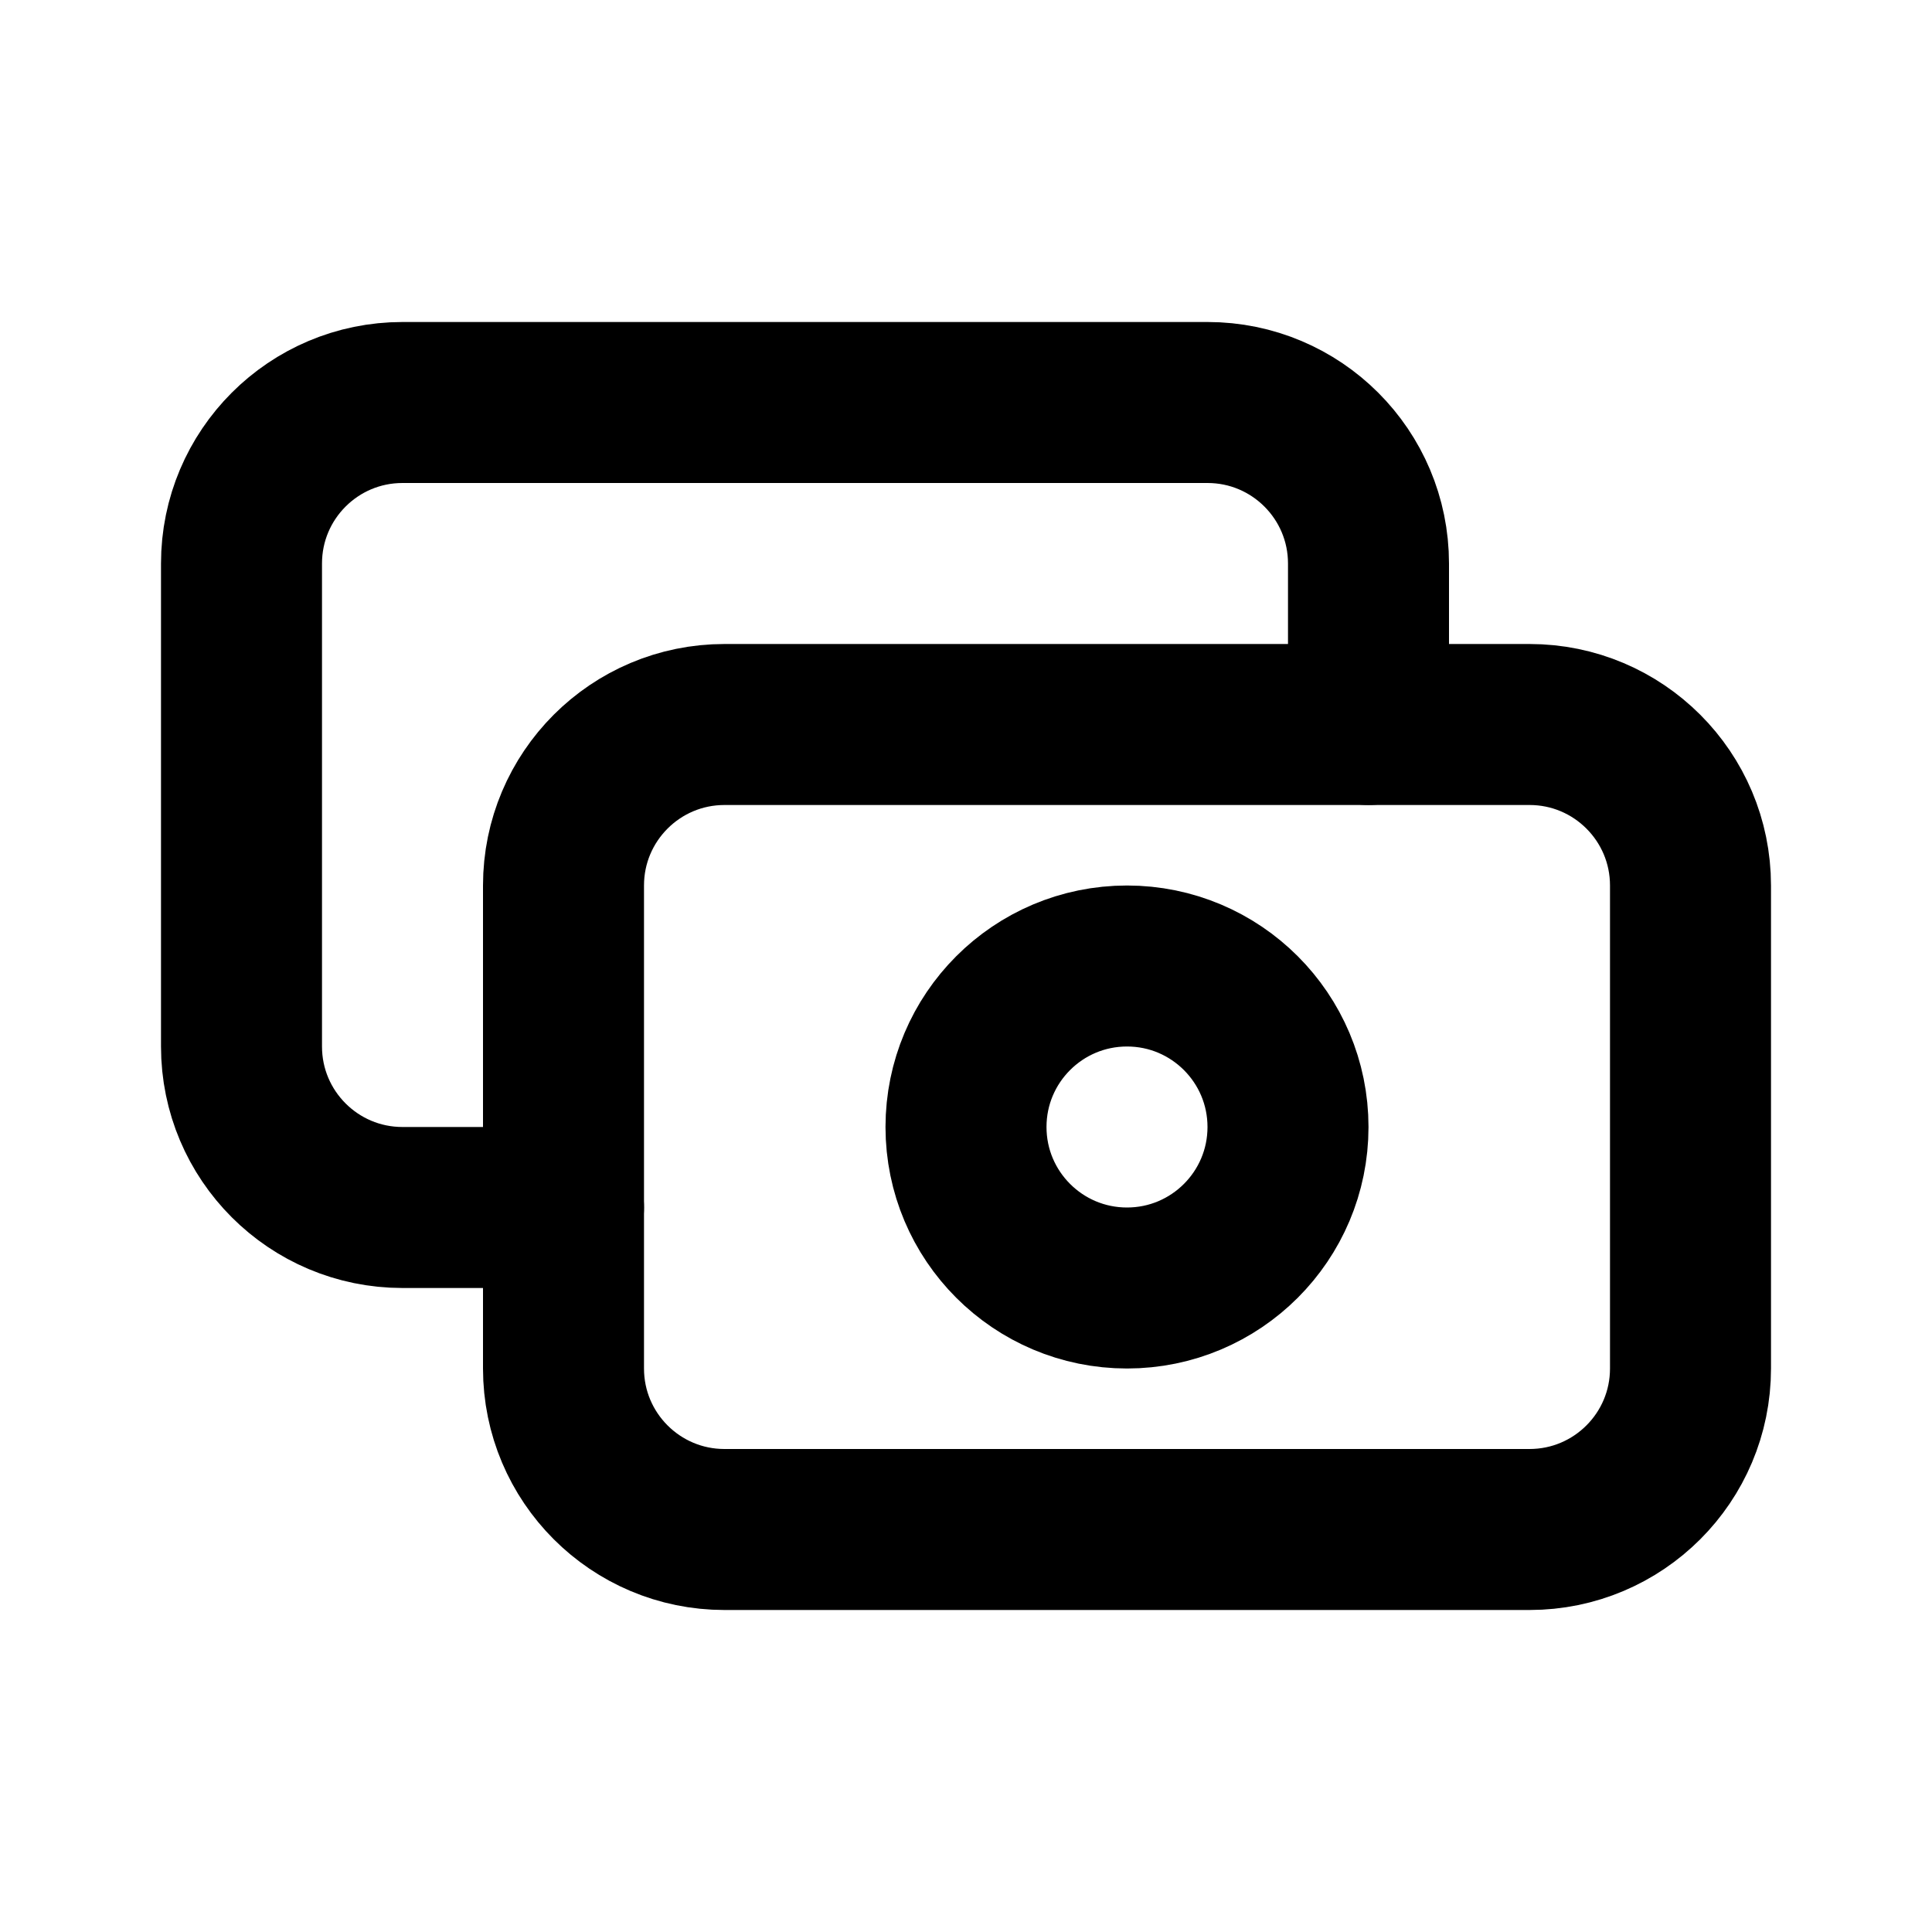
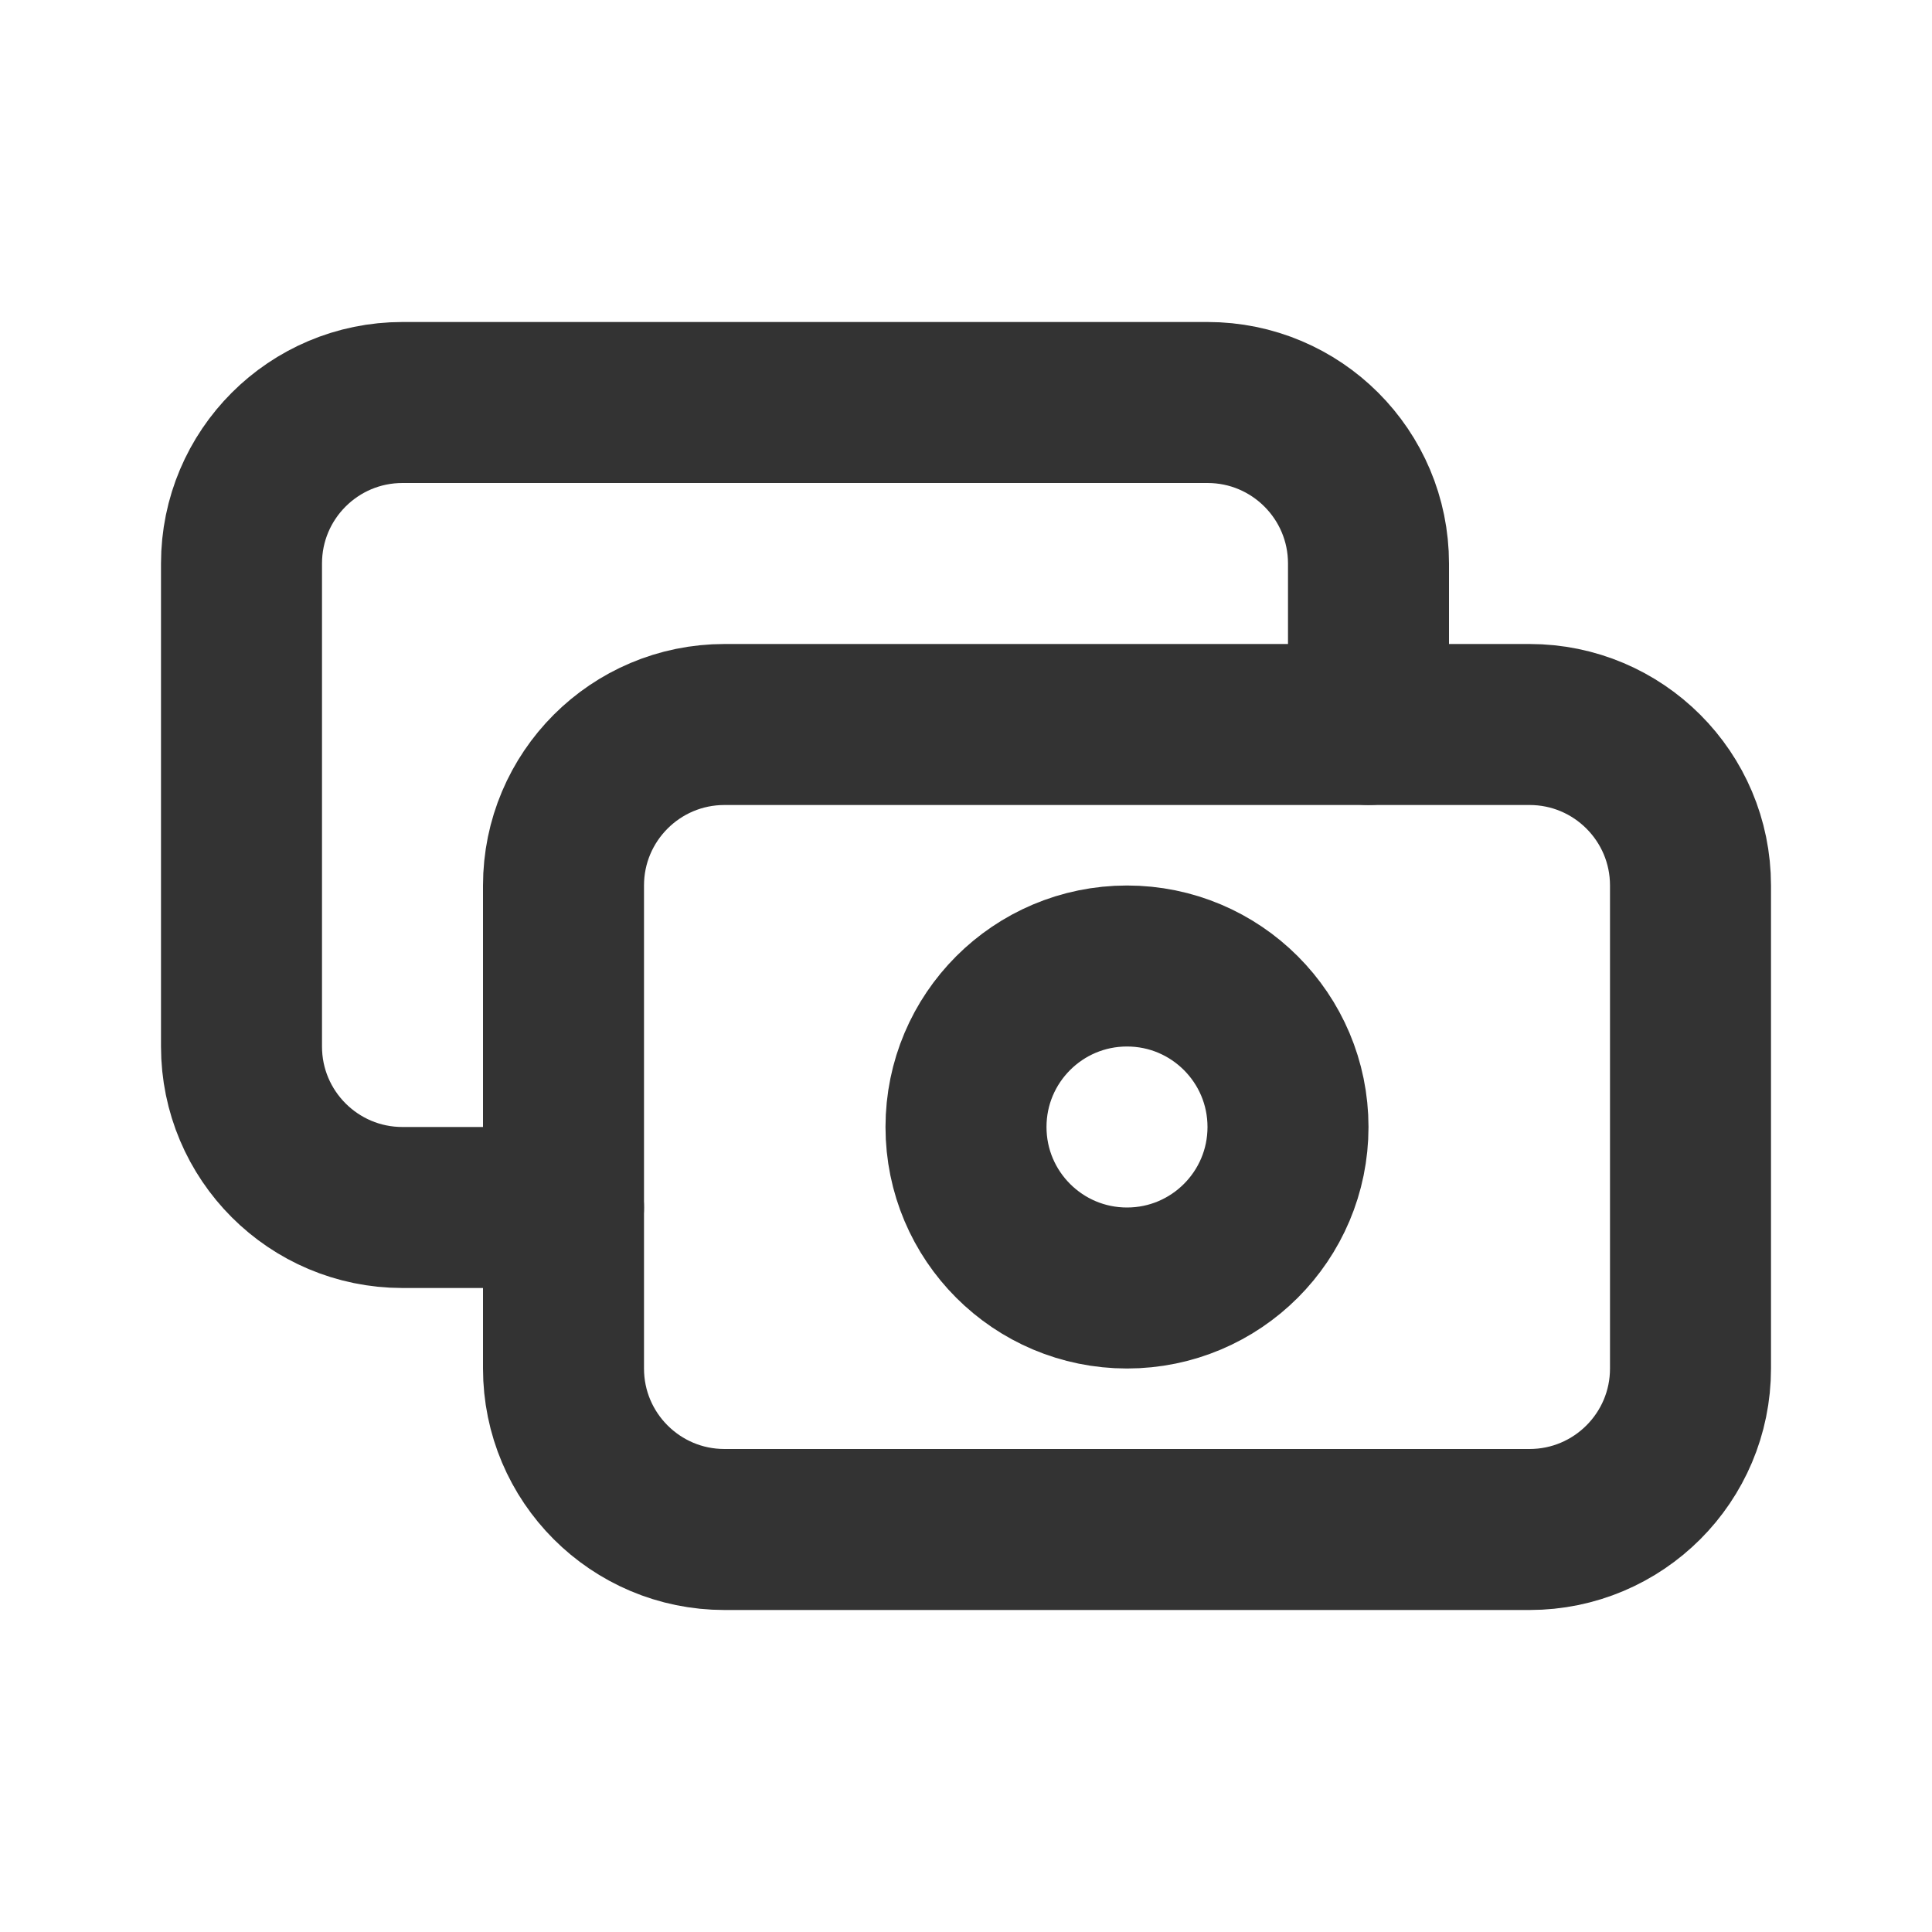
- <svg xmlns="http://www.w3.org/2000/svg" class="icon icon-tabler icon-tabler-cash" width="24" height="24" viewBox="0 0 24 24" stroke-width="2" stroke="black" fill="none" stroke-linecap="round" stroke-linejoin="round">
+ <svg xmlns="http://www.w3.org/2000/svg" class="icon icon-tabler icon-tabler-cash" width="24" height="24" viewBox="0 0 24 24" stroke-width="2" stroke="#333" fill="none" stroke-linecap="round" stroke-linejoin="round">
  <path stroke="none" d="M0 0h24v24H0z" fill="none" />
  <path d="M7 9m0 2a2 2 0 0 1 2 -2h10a2 2 0 0 1 2 2v6a2 2 0 0 1 -2 2h-10a2 2 0 0 1 -2 -2z" />
  <path d="M14 14m-2 0a2 2 0 1 0 4 0a2 2 0 1 0 -4 0" />
  <path d="M17 9v-2a2 2 0 0 0 -2 -2h-10a2 2 0 0 0 -2 2v6a2 2 0 0 0 2 2h2" />
</svg>
